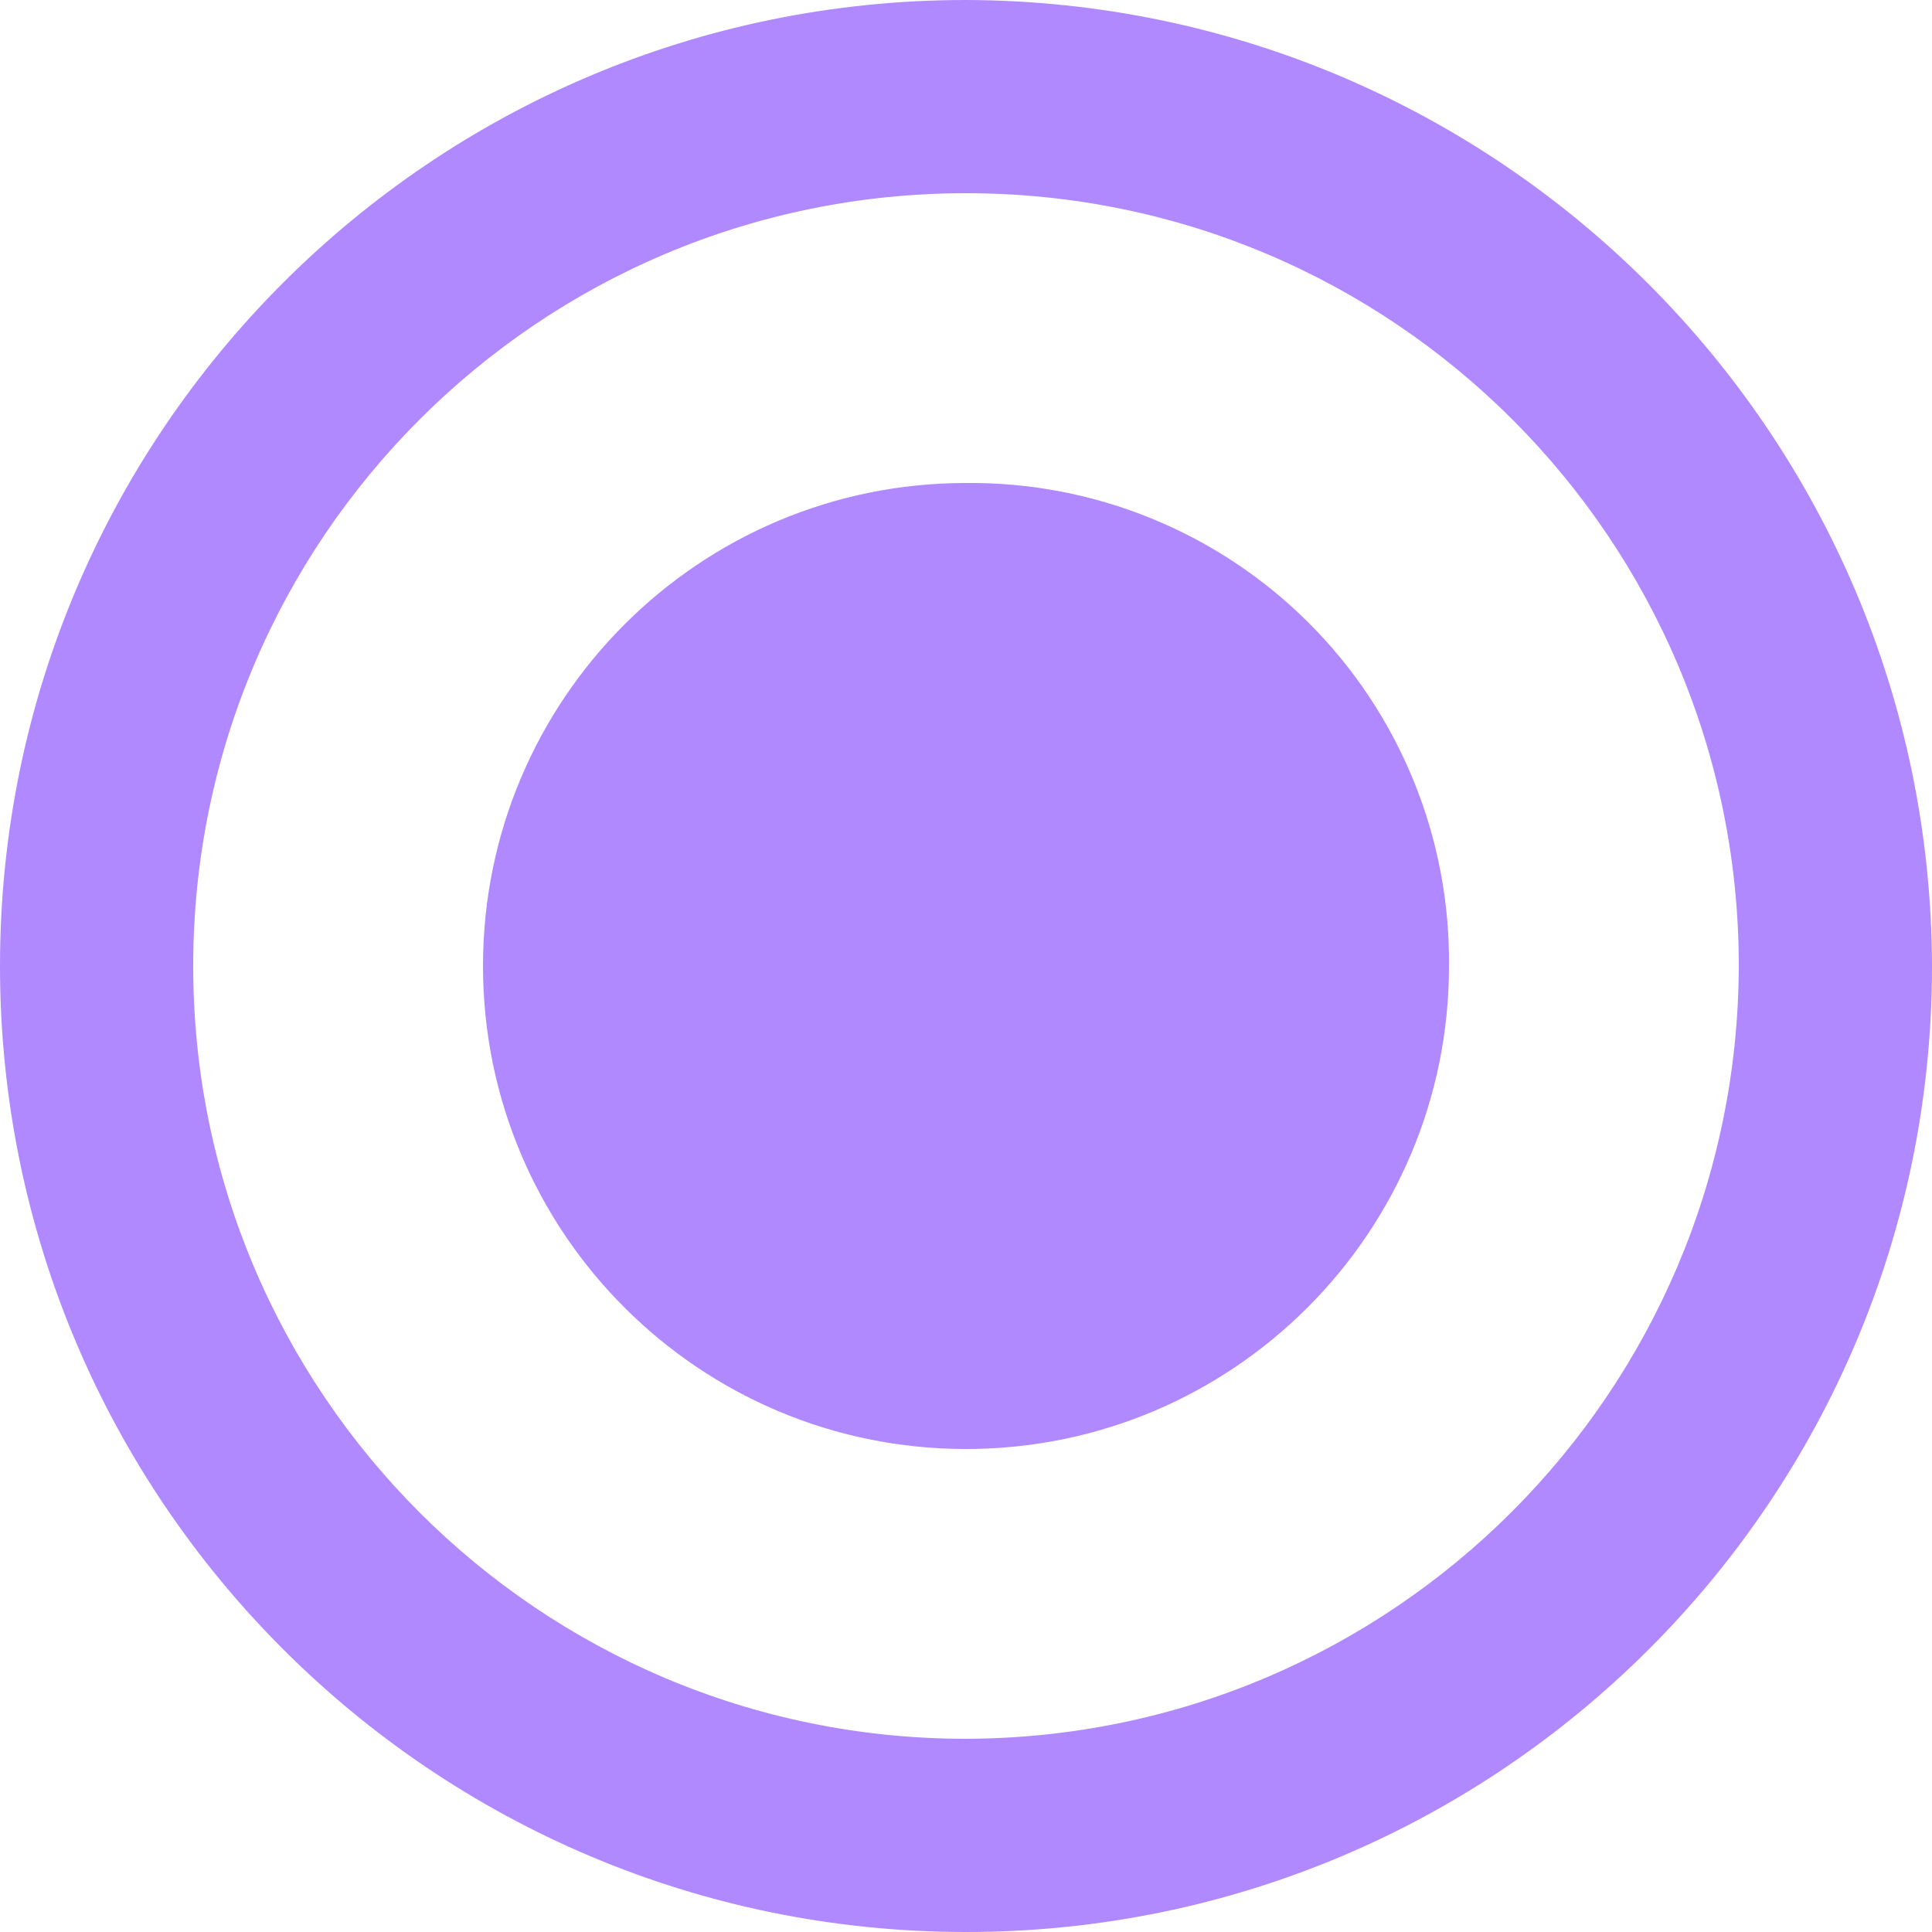
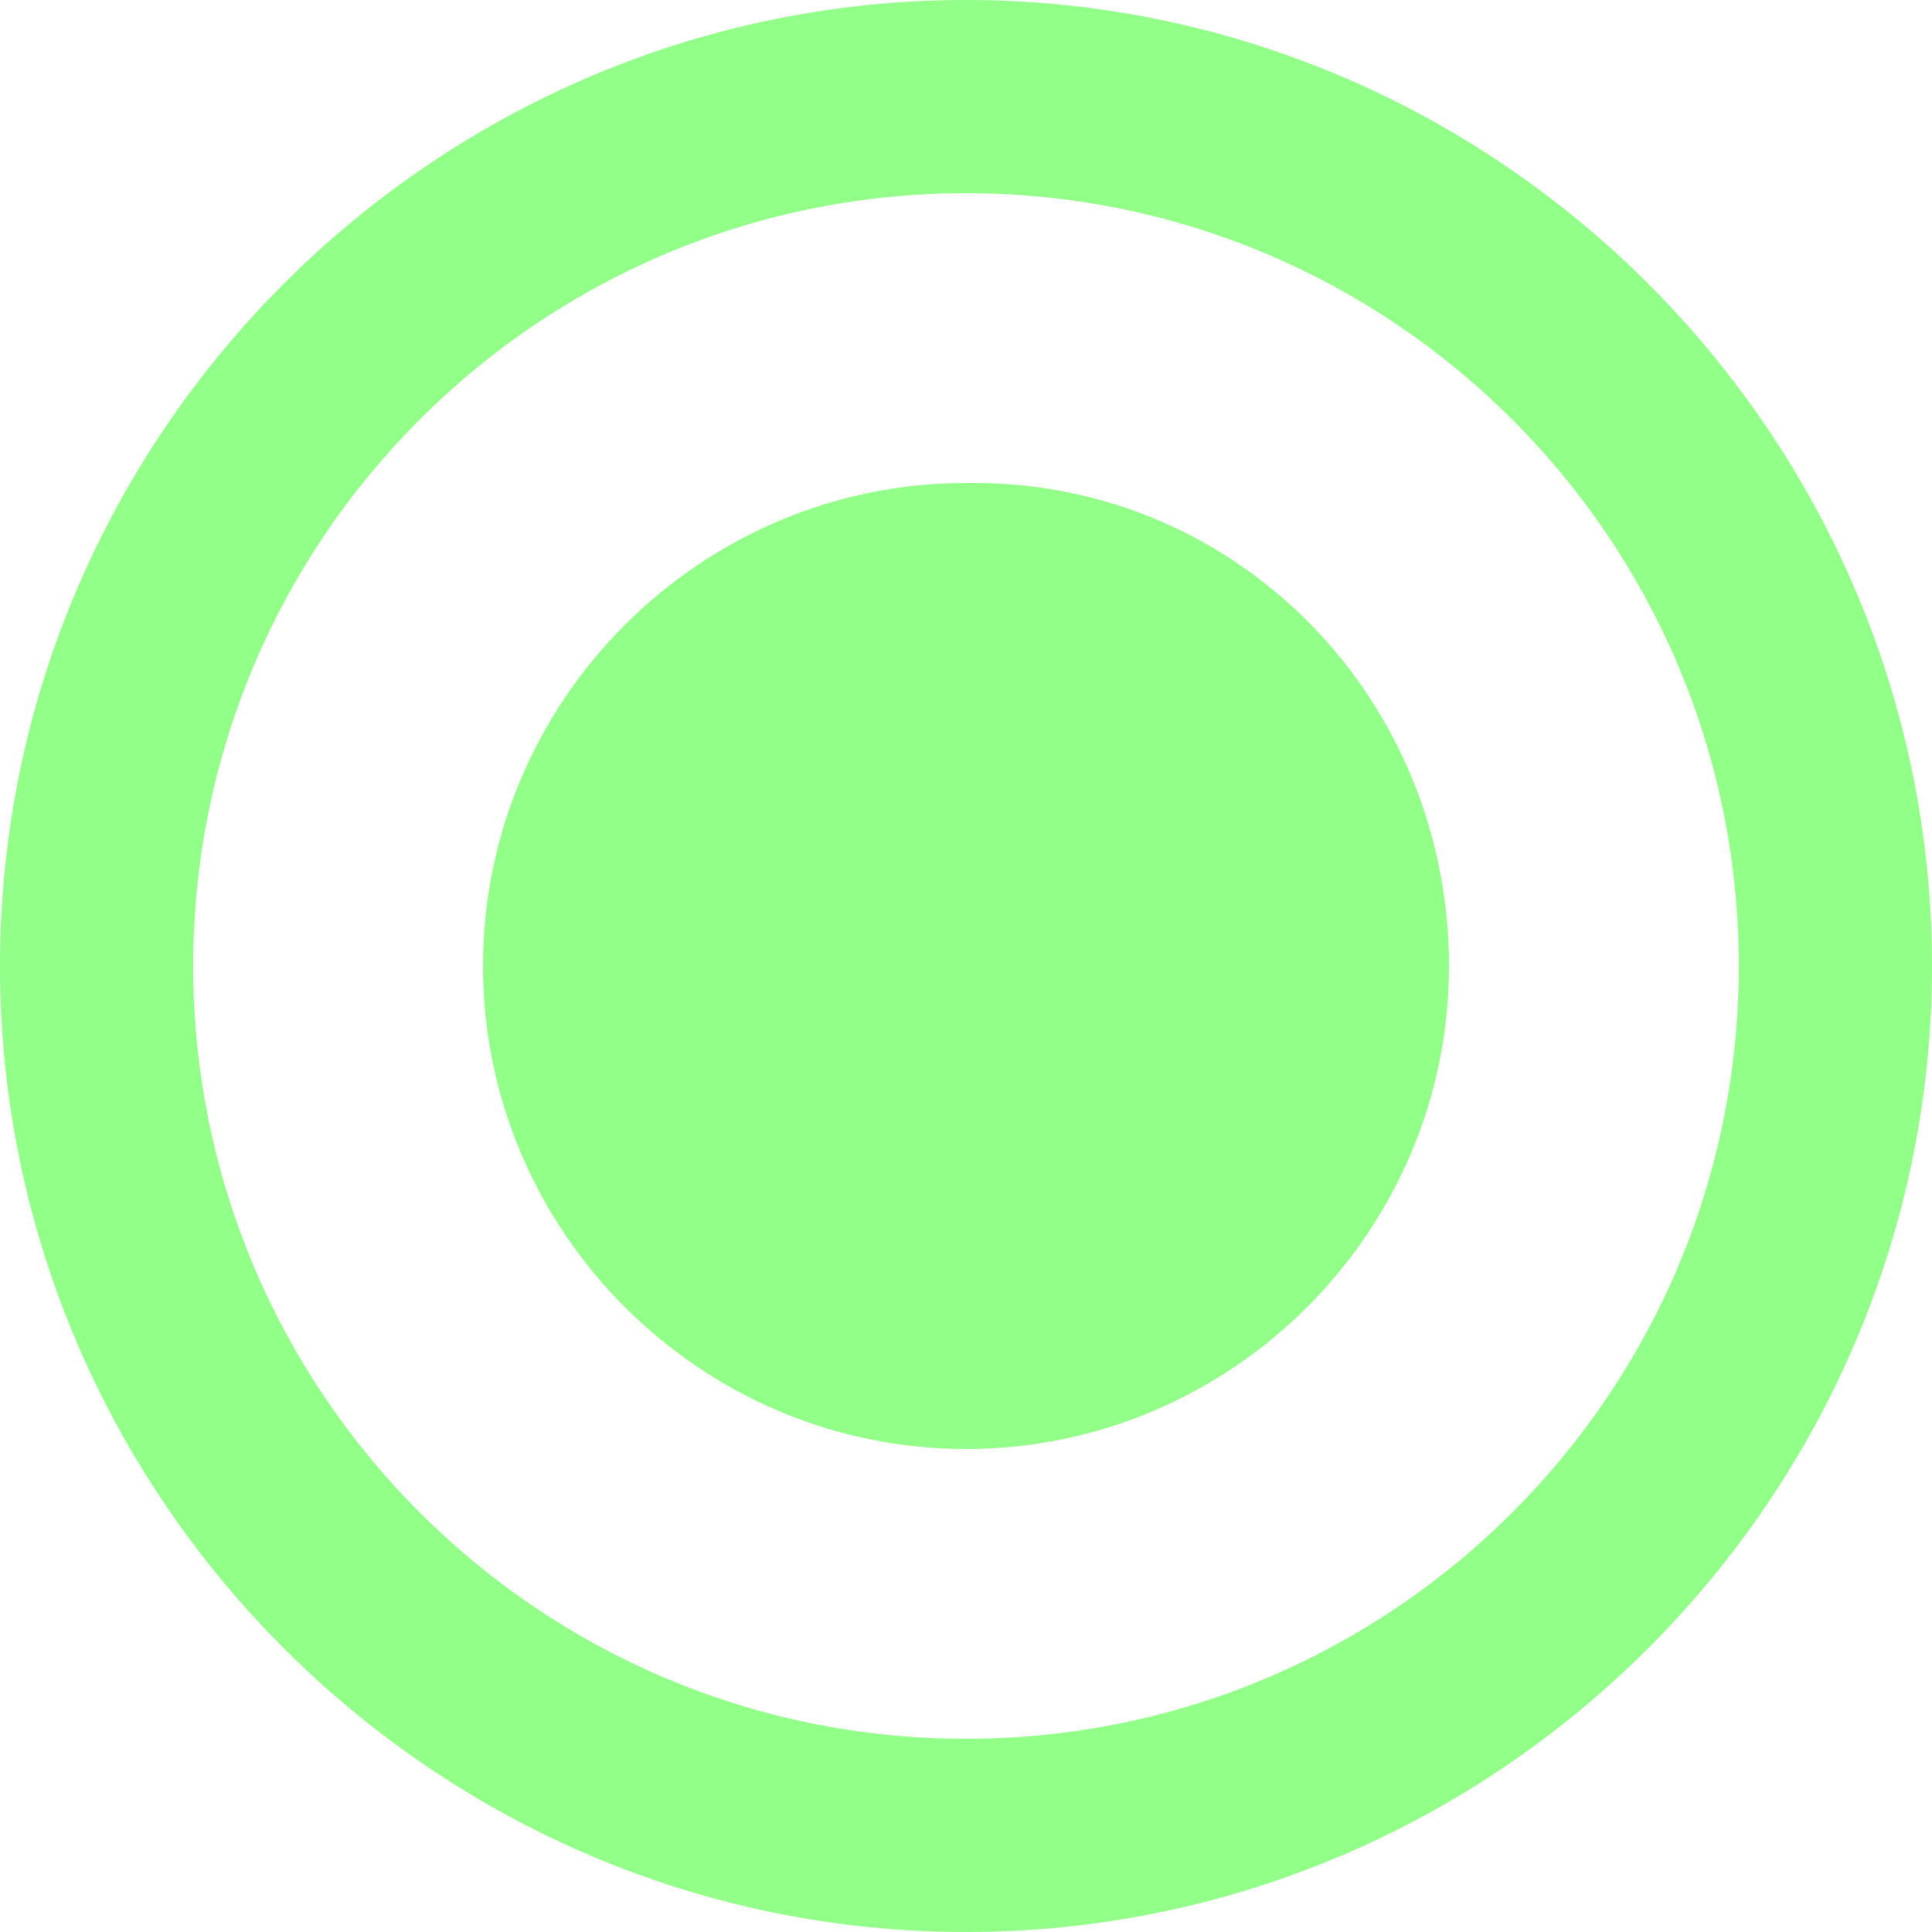
- <svg xmlns="http://www.w3.org/2000/svg" width="24" height="24" viewBox="0 0 24 24">
-   <defs>
-     <style type="text/css">
-             .cls-1{fill:#b088ff;fill-rule:evenodd}
-         </style>
-   </defs>
+ <svg xmlns="http://www.w3.org/2000/svg" version="1.1" id="Layer_1" x="0px" y="0px" viewBox="0 0 24 24" style="enable-background:new 0 0 24 24;" xml:space="preserve">
+   <style type="text/css">
+ 	.st0{fill-rule:evenodd;clip-rule:evenodd;fill:#92FF88;}
+ </style>
  <g id="radiobttom_active" transform="translate(-508 -240)">
-     <path id="radio_on" d="M14 8a6 6 0 1 0 6 6 5.942 5.942 0 0 0-6-6zm0-6a12 12 0 1 0 12 12A12.035 12.035 0 0 0 14 2zm0 21.6a9.6 9.6 0 1 1 9.6-9.6 9.628 9.628 0 0 1-9.6 9.6z" class="cls-1" transform="translate(506 238)" />
+     <path id="radio_on" class="st0" d="M520,246c-3.3,0-6,2.7-6,6s2.7,6,6,6s6-2.7,6-6c0-3.3-2.6-6-5.9-6C520.1,246,520,246,520,246z    M520,240c-6.6,0-12,5.4-12,12s5.4,12,12,12s12-5.4,12-12C532,245.4,526.6,240,520,240z M520,261.6c-5.3,0-9.6-4.3-9.6-9.6   s4.3-9.6,9.6-9.6s9.6,4.3,9.6,9.6C529.6,257.3,525.3,261.6,520,261.6z" />
  </g>
</svg>
